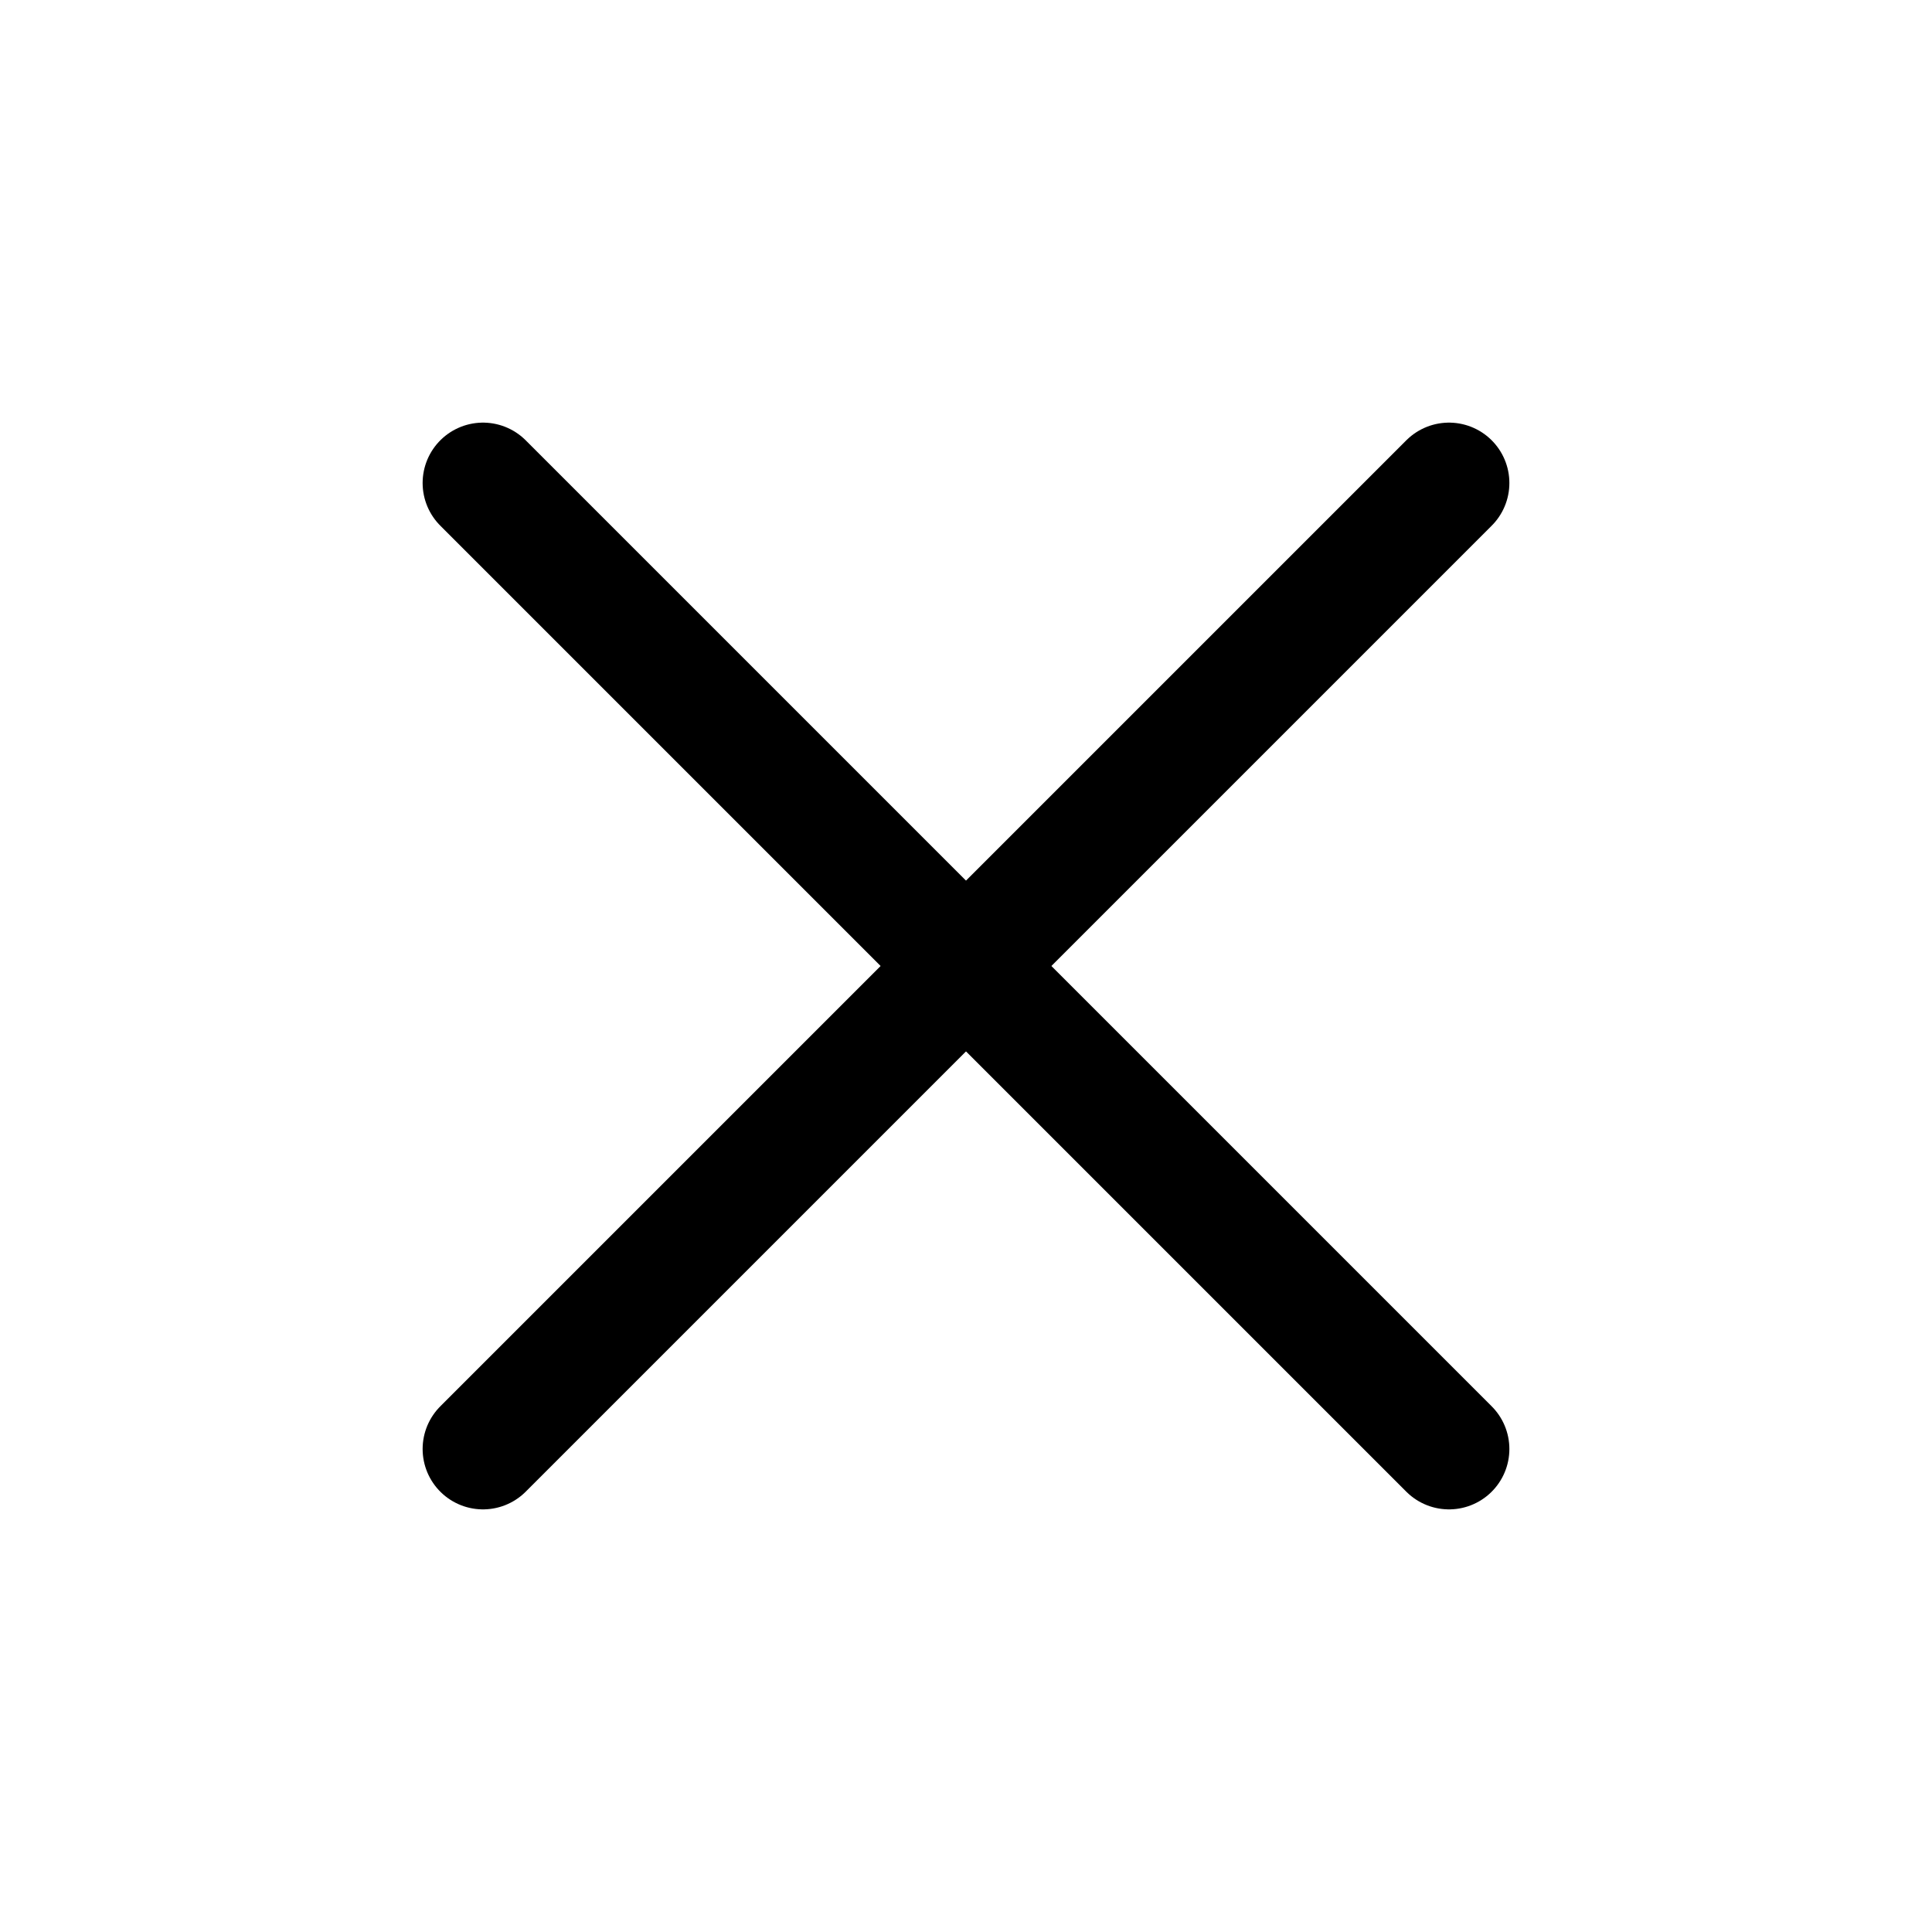
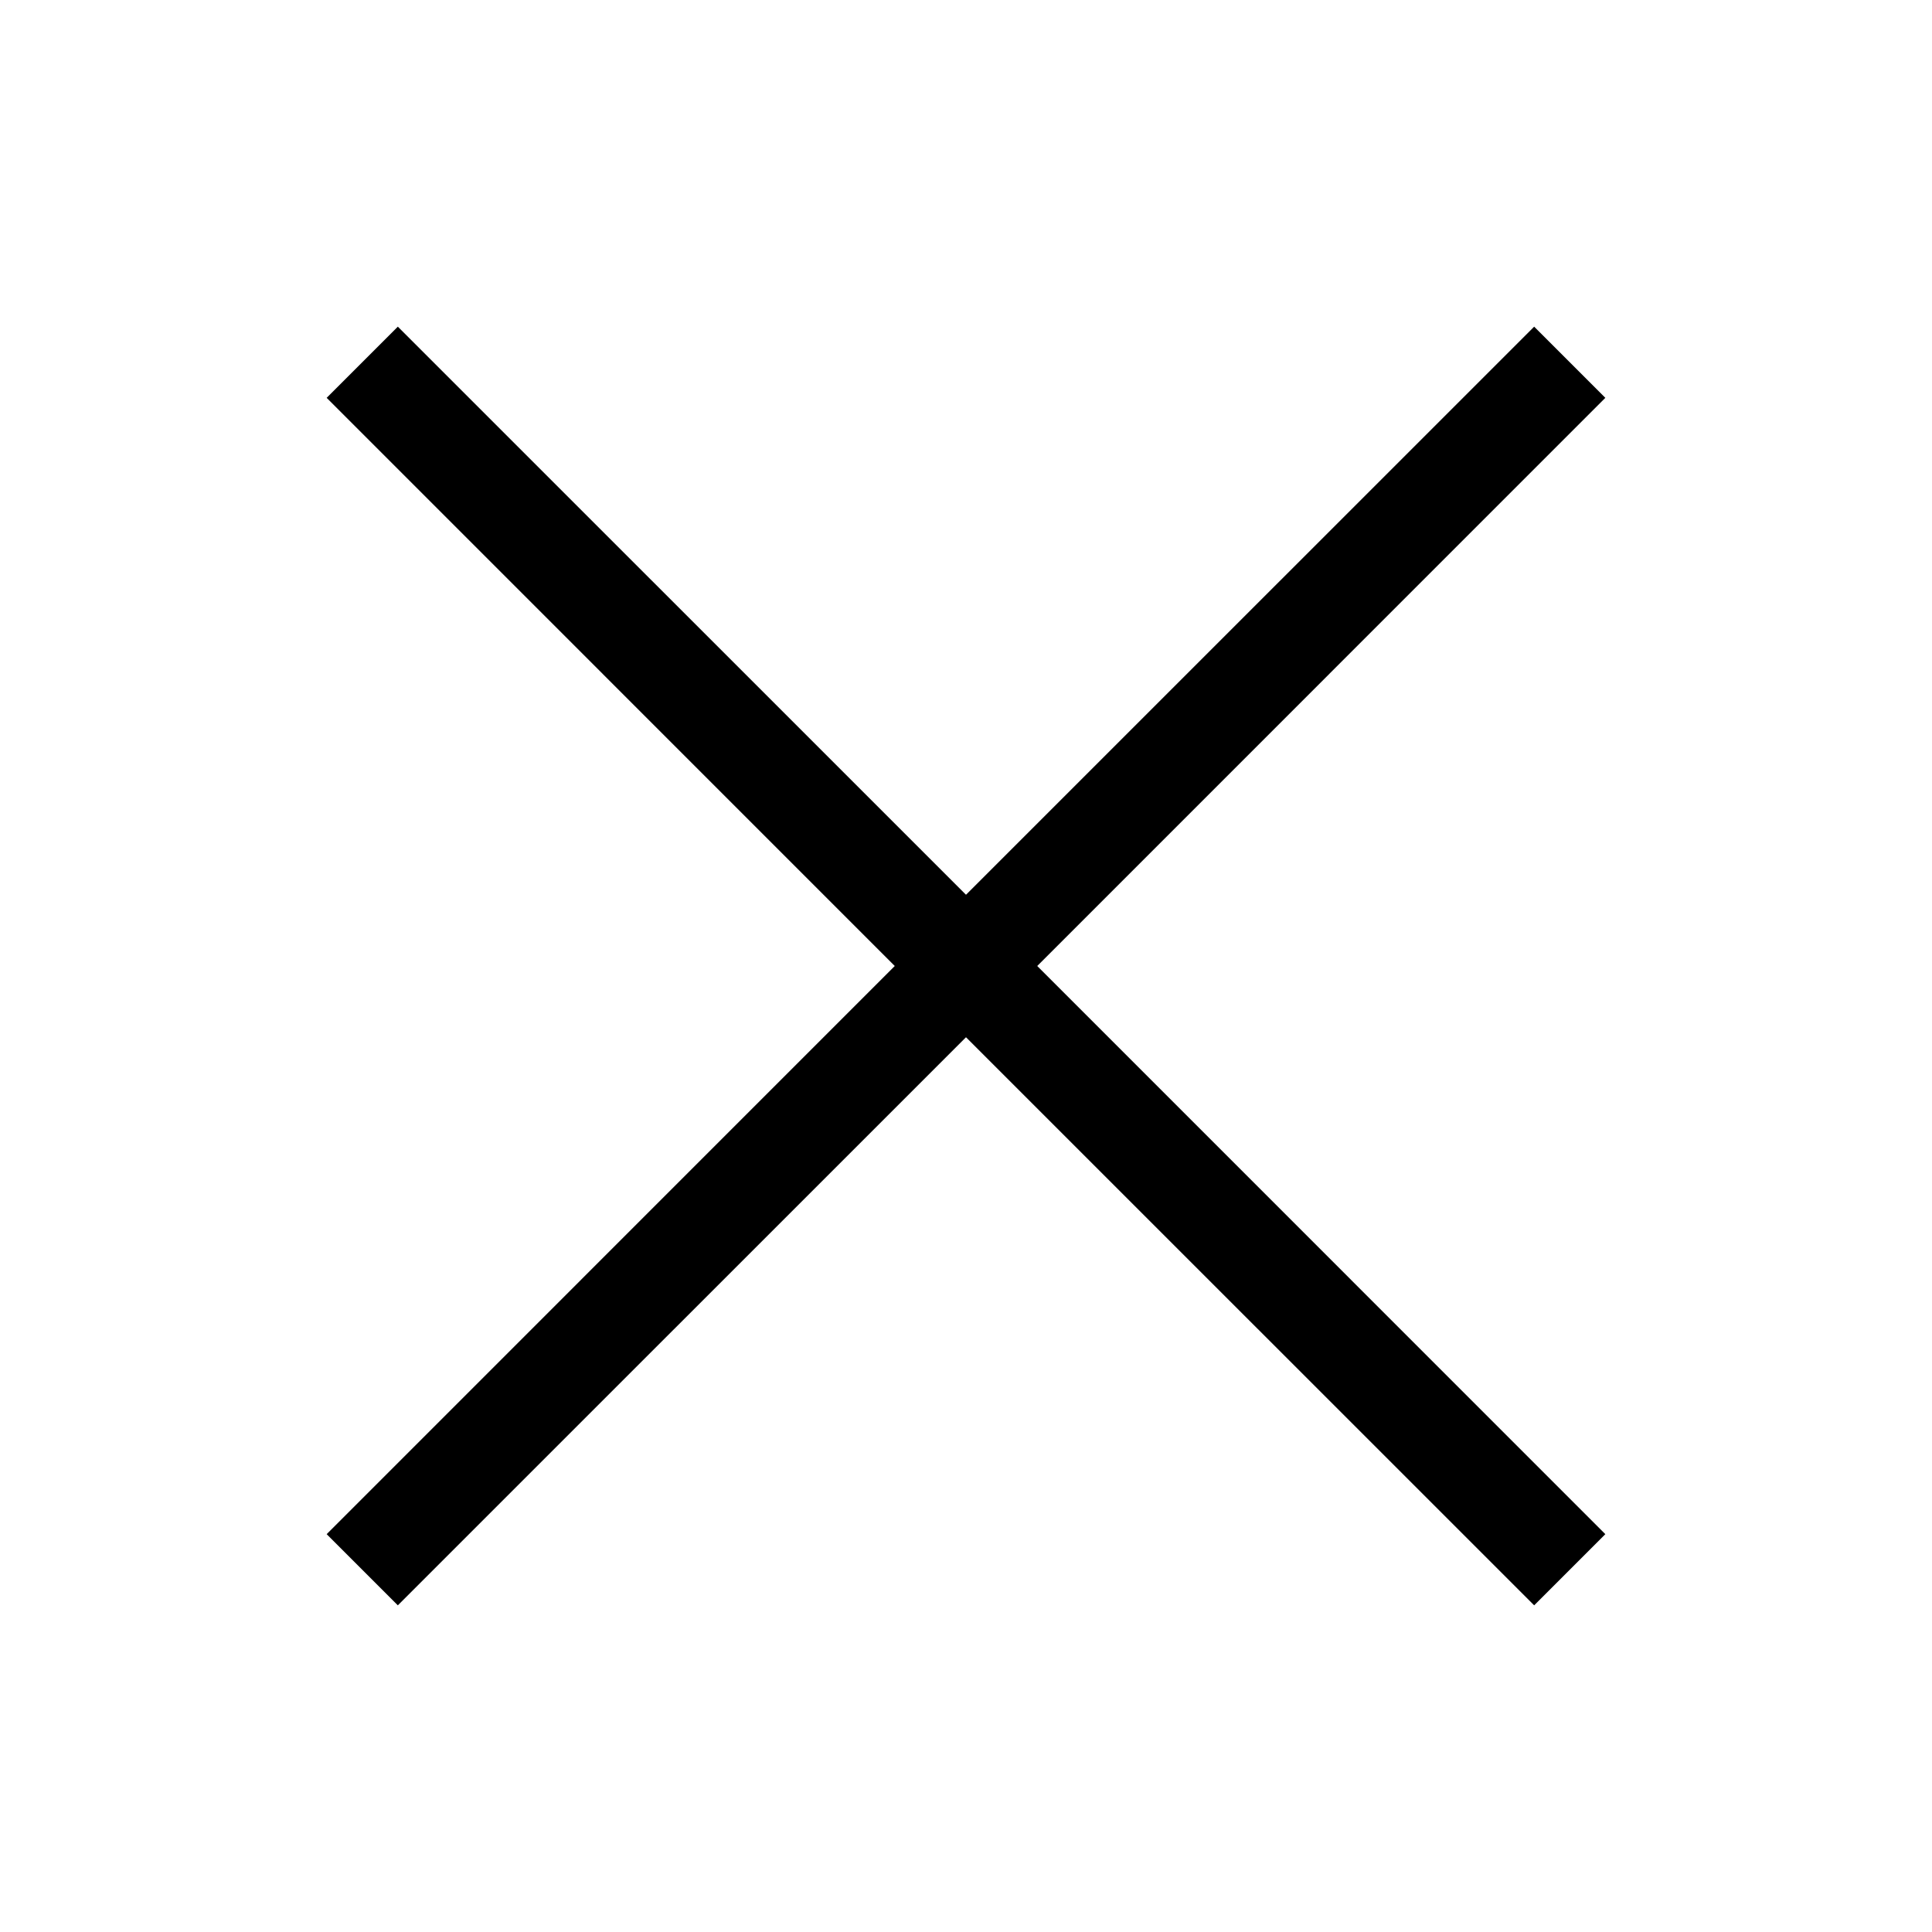
- <svg xmlns="http://www.w3.org/2000/svg" width="24" height="24" viewBox="0 0 24 24" fill="none" stroke="currentColor" stroke-width="1.50" stroke-linecap="round" stroke-linejoin="round" class="lucide lucide-x-icon lucide-x">
-   <path d="M18 6 6 18" />
-   <path d="m6 6 12 12" />
+ <svg xmlns="http://www.w3.org/2000/svg" width="24" height="24" viewBox="0 0 24 24" fill="none">
+   <path fill-rule="evenodd" clip-rule="evenodd" d="M4.058 19.058L4.942 19.942L12 12.885L19.058 19.942L19.942 19.058L12.885 12L19.942 4.942L19.058 4.058L12 11.115L4.942 4.058L4.058 4.942L11.115 12L4.058 19.058Z" fill="black" />
</svg>
